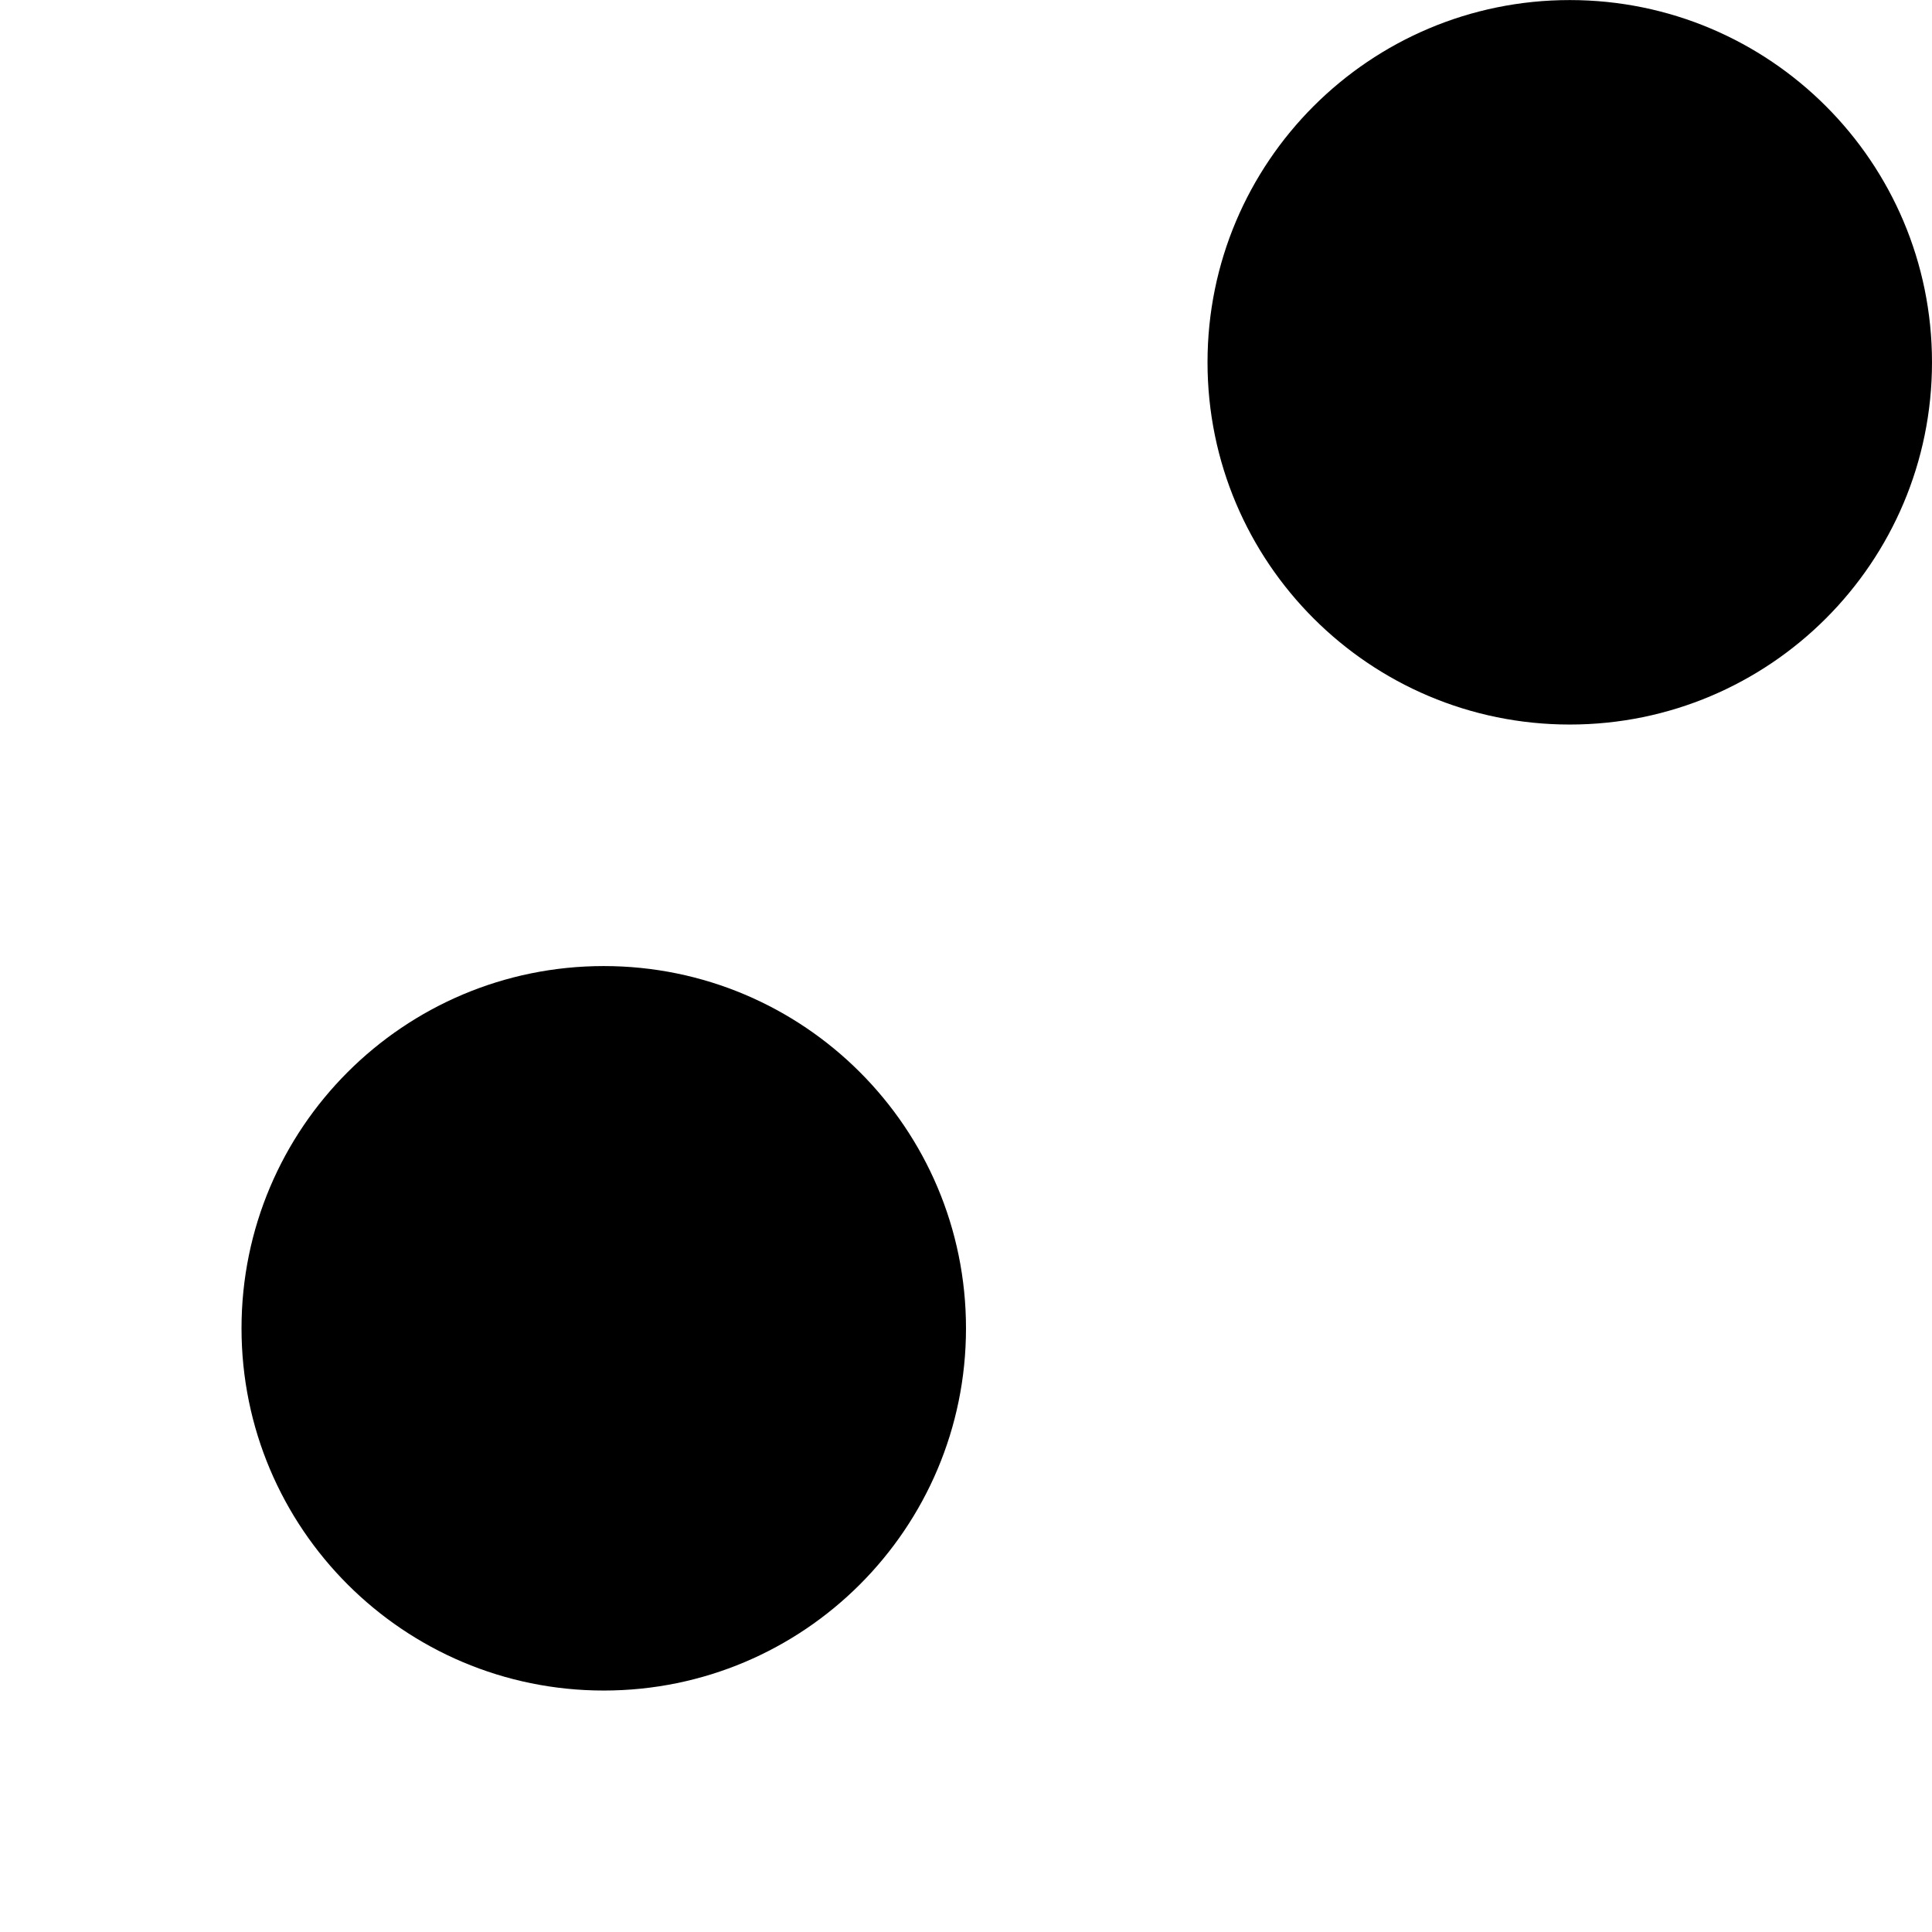
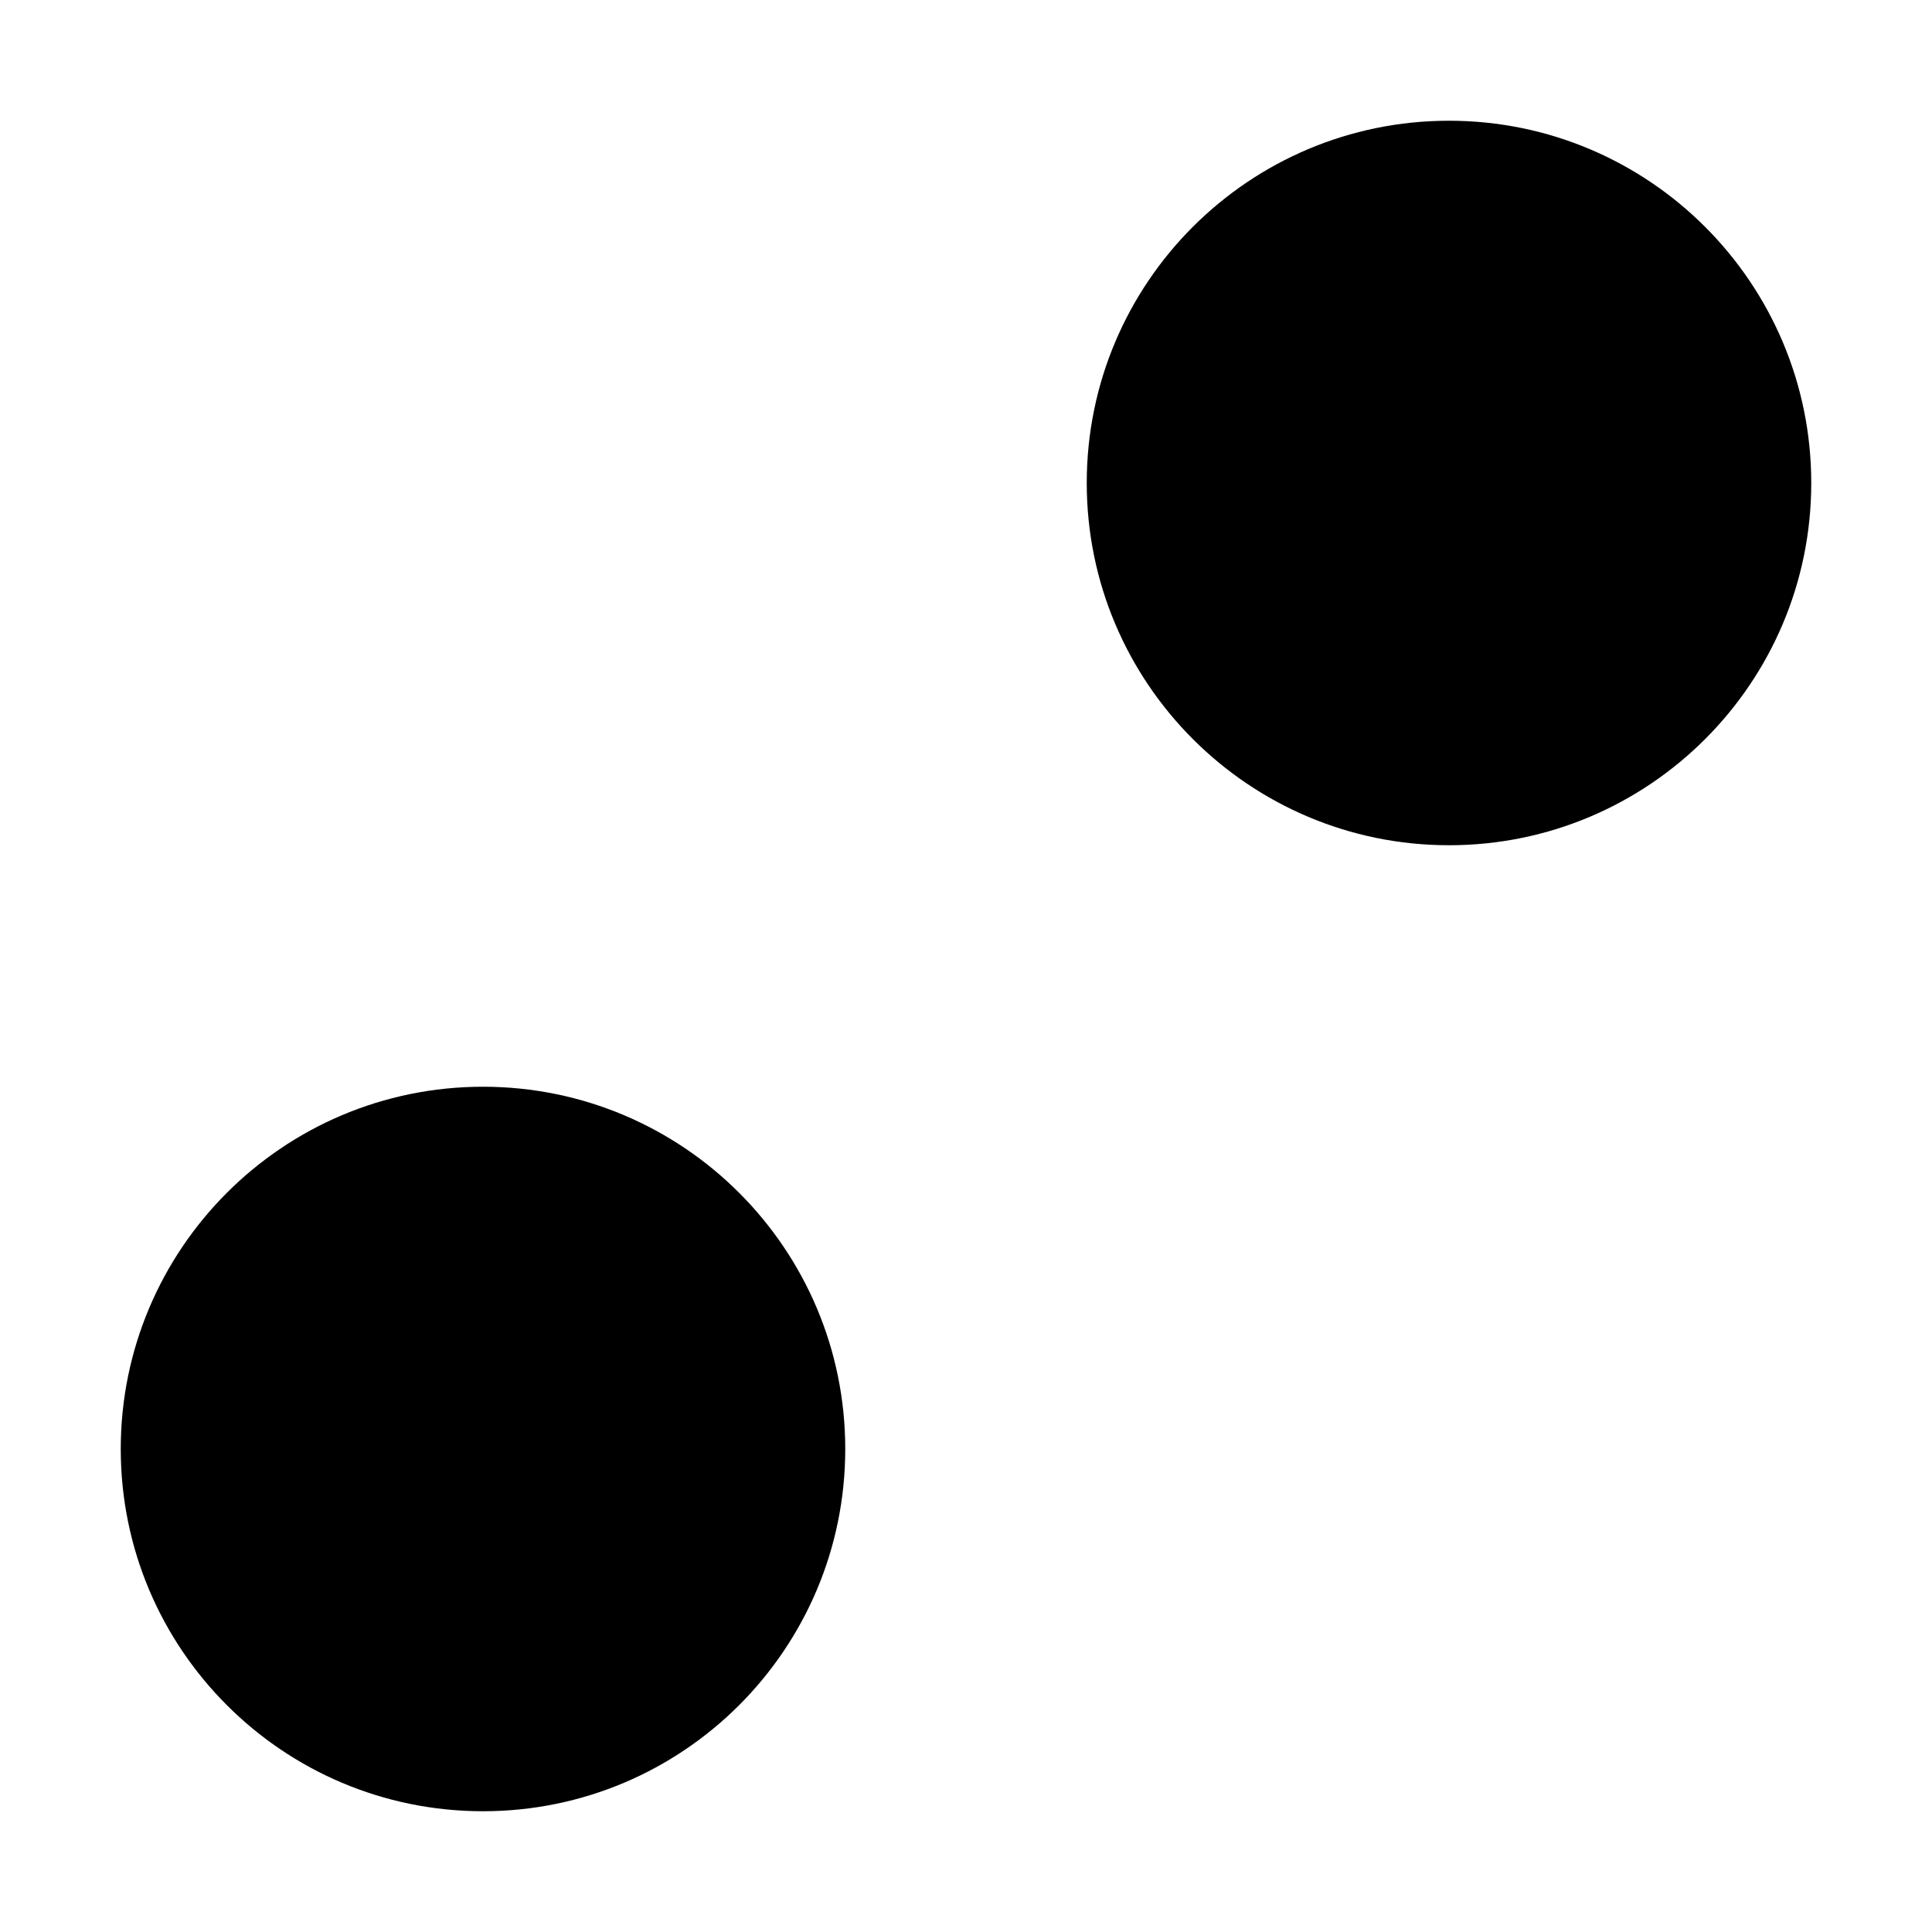
- <svg xmlns="http://www.w3.org/2000/svg" width="8" height="8" id="svg8617" version="1.1">
-   <defs id="defs8619" />
+ <svg xmlns="http://www.w3.org/2000/svg" version="1.1" id="svg8617" x="0px" y="0px" width="8px" height="8px" viewBox="0 0 8 8" enable-background="new 0 0 8 8" xml:space="preserve">
  <g id="layer1" transform="translate(0,-1044.362)">
-     <rect style="opacity:0.1;color:#000000;fill:none;stroke:none;stroke-width:5;marker:none;visibility:visible;display:inline;overflow:visible;enable-background:accumulate" id="rect8667" width="8" height="8" x="-0.016" y="1044.362" />
-     <path style="color:#000000;fill:#000000;fill-opacity:1;fill-rule:nonzero;stroke:none;stroke-width:5;marker:none;visibility:visible;display:inline;overflow:visible;enable-background:accumulate" id="path9249" d="m 6.821,3.989 a 2.842,2.842 0 1 1 -5.684,0 2.842,2.842 0 1 1 5.684,0 z" transform="matrix(0.5277778,0,0,0.5277775,0.3999999,1047.757)" />
-     <path style="color:#000000;fill:#000000;fill-opacity:1;fill-rule:nonzero;stroke:none;stroke-width:5;marker:none;visibility:visible;display:inline;overflow:visible;enable-background:accumulate" id="path9257" d="m 6.821,3.989 a 2.842,2.842 0 1 1 -5.684,0 2.842,2.842 0 1 1 5.684,0 z" transform="matrix(0.5277778,0,0,0.5277775,4.4,1043.757)" />
+     <rect id="rect8667" x="-0.016" y="1044.362" fill="none" width="8" height="8" />
+     <path id="path9249" d="   M3.5,1050.362c0,0.828-0.671,1.5-1.5,1.5s-1.5-0.672-1.5-1.5s0.671-1.5,1.5-1.5S3.5,1049.534,3.5,1050.362z" />
+     <path id="path9257" d="   M7.5,1046.362c0,0.828-0.672,1.5-1.5,1.5s-1.5-0.672-1.5-1.5c0-0.829,0.672-1.5,1.5-1.5S7.5,1045.534,7.5,1046.362z" />
  </g>
</svg>
